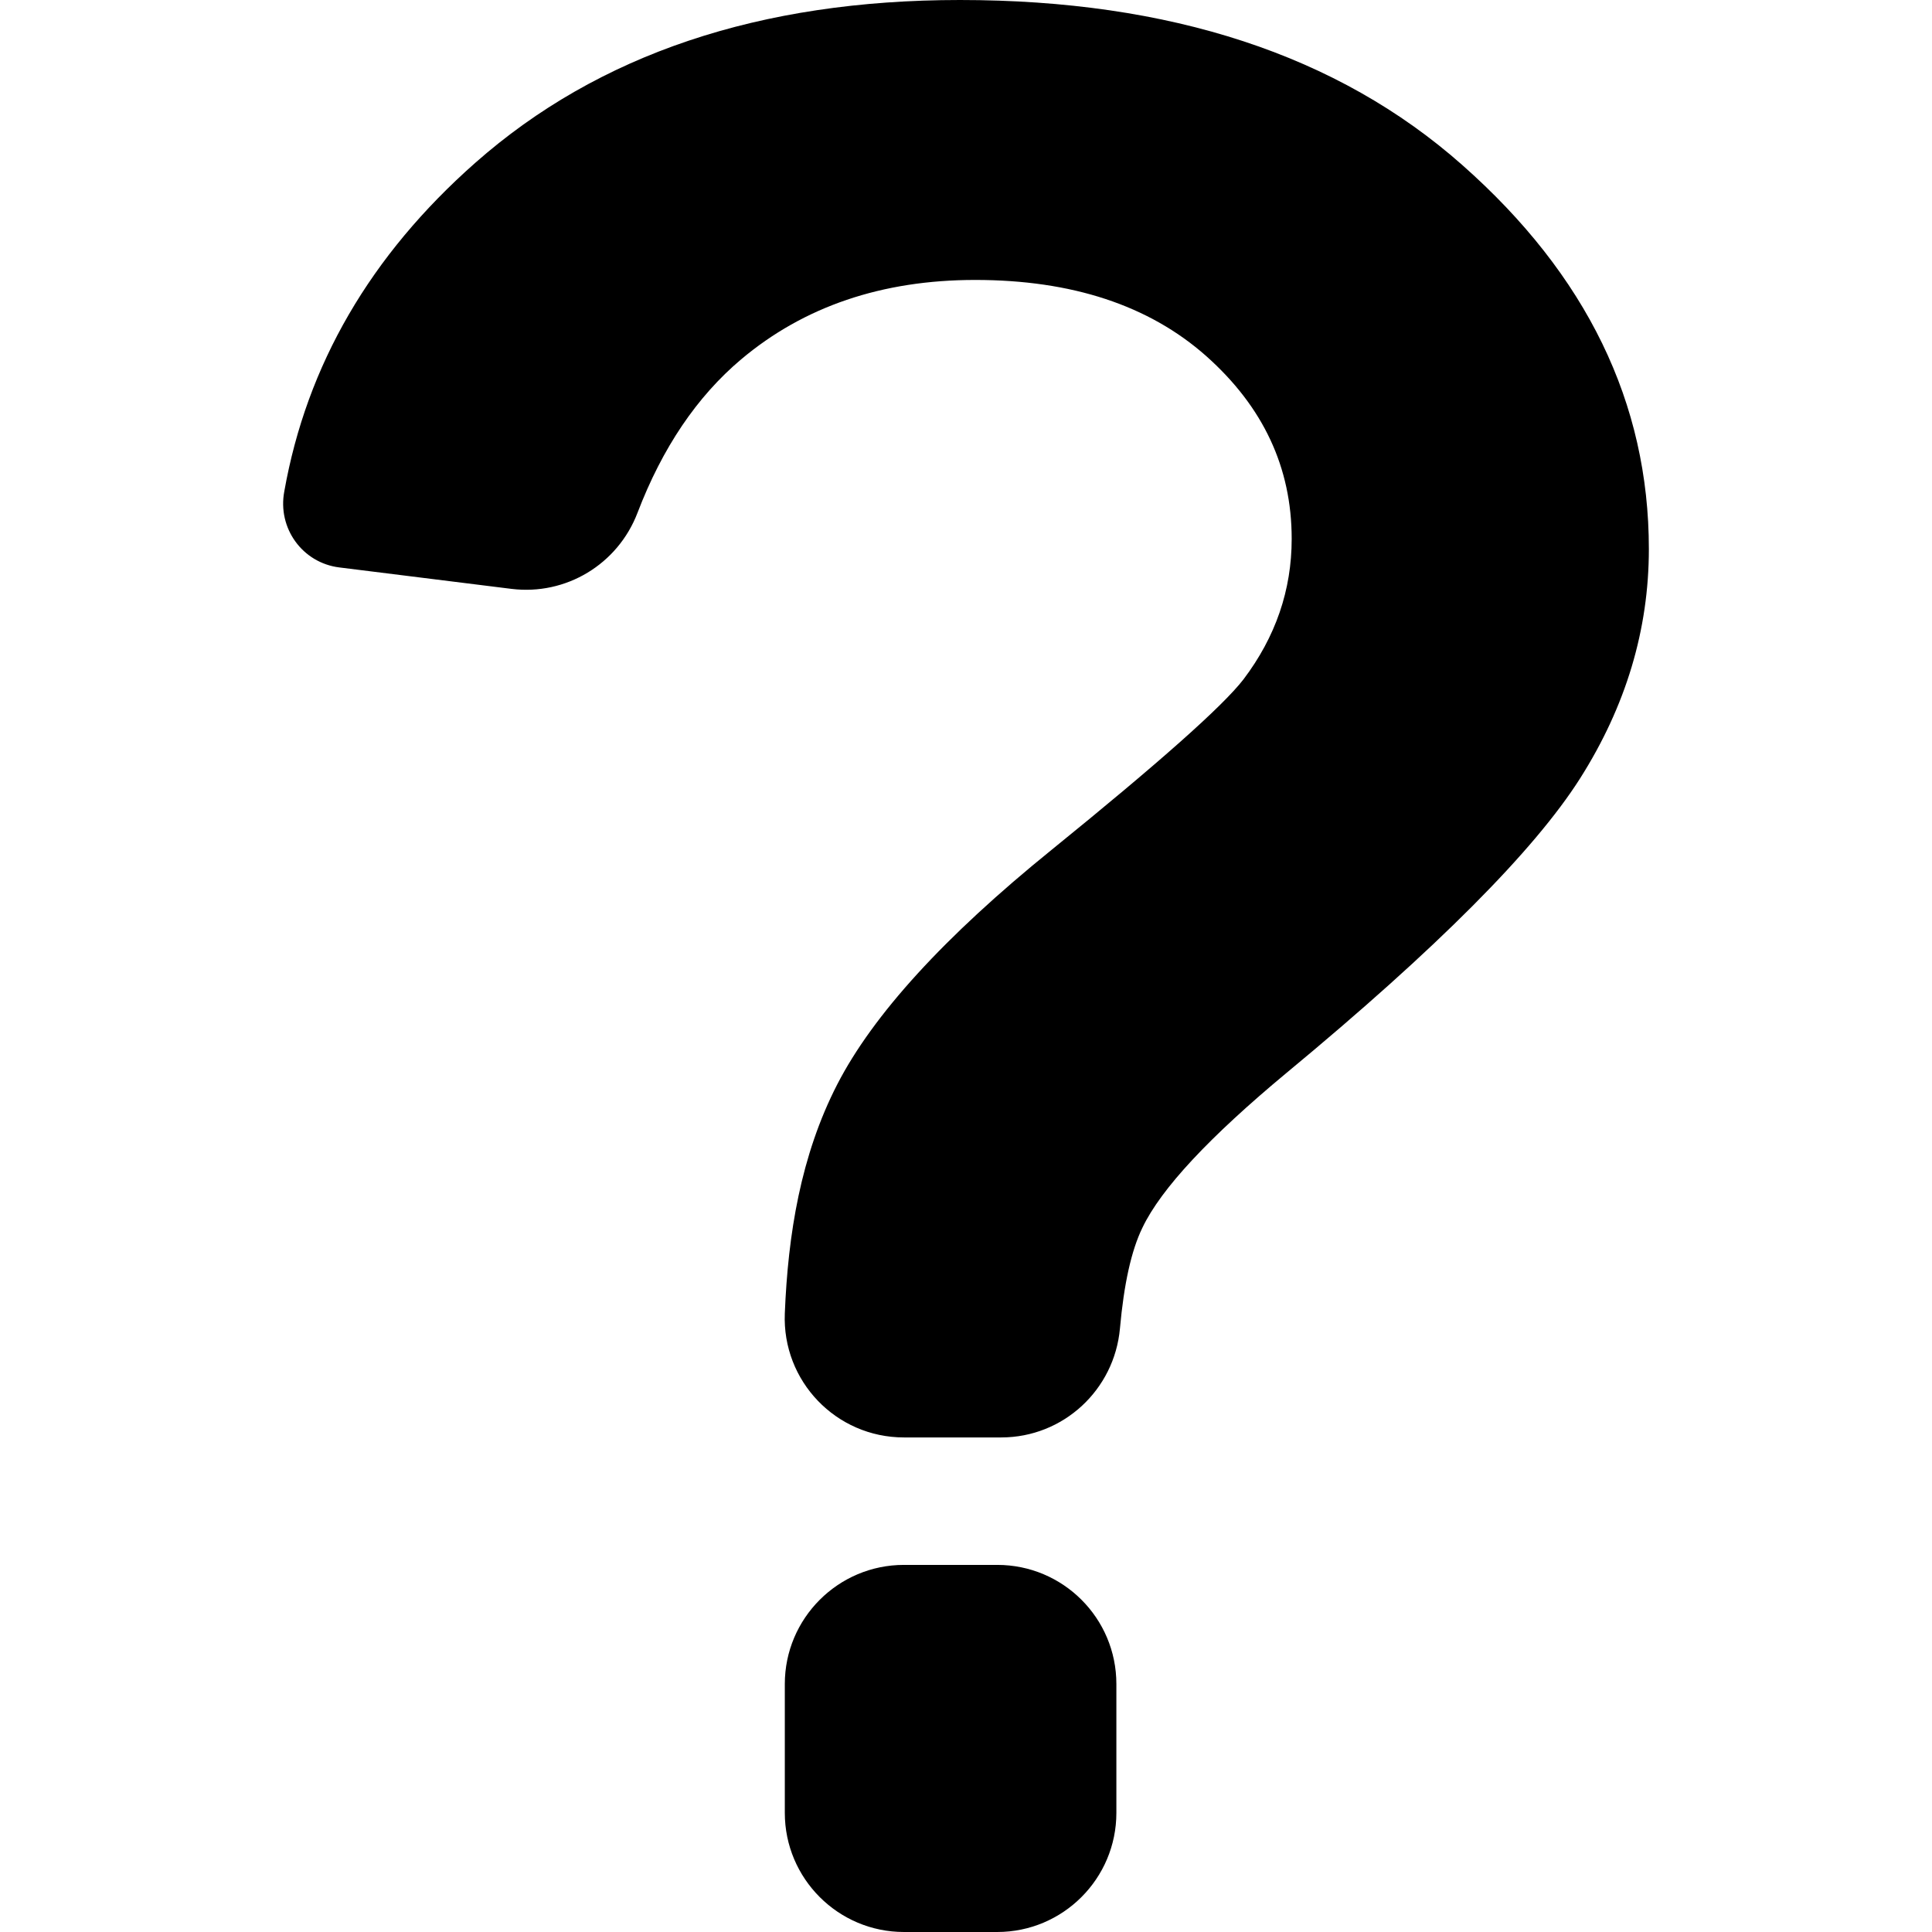
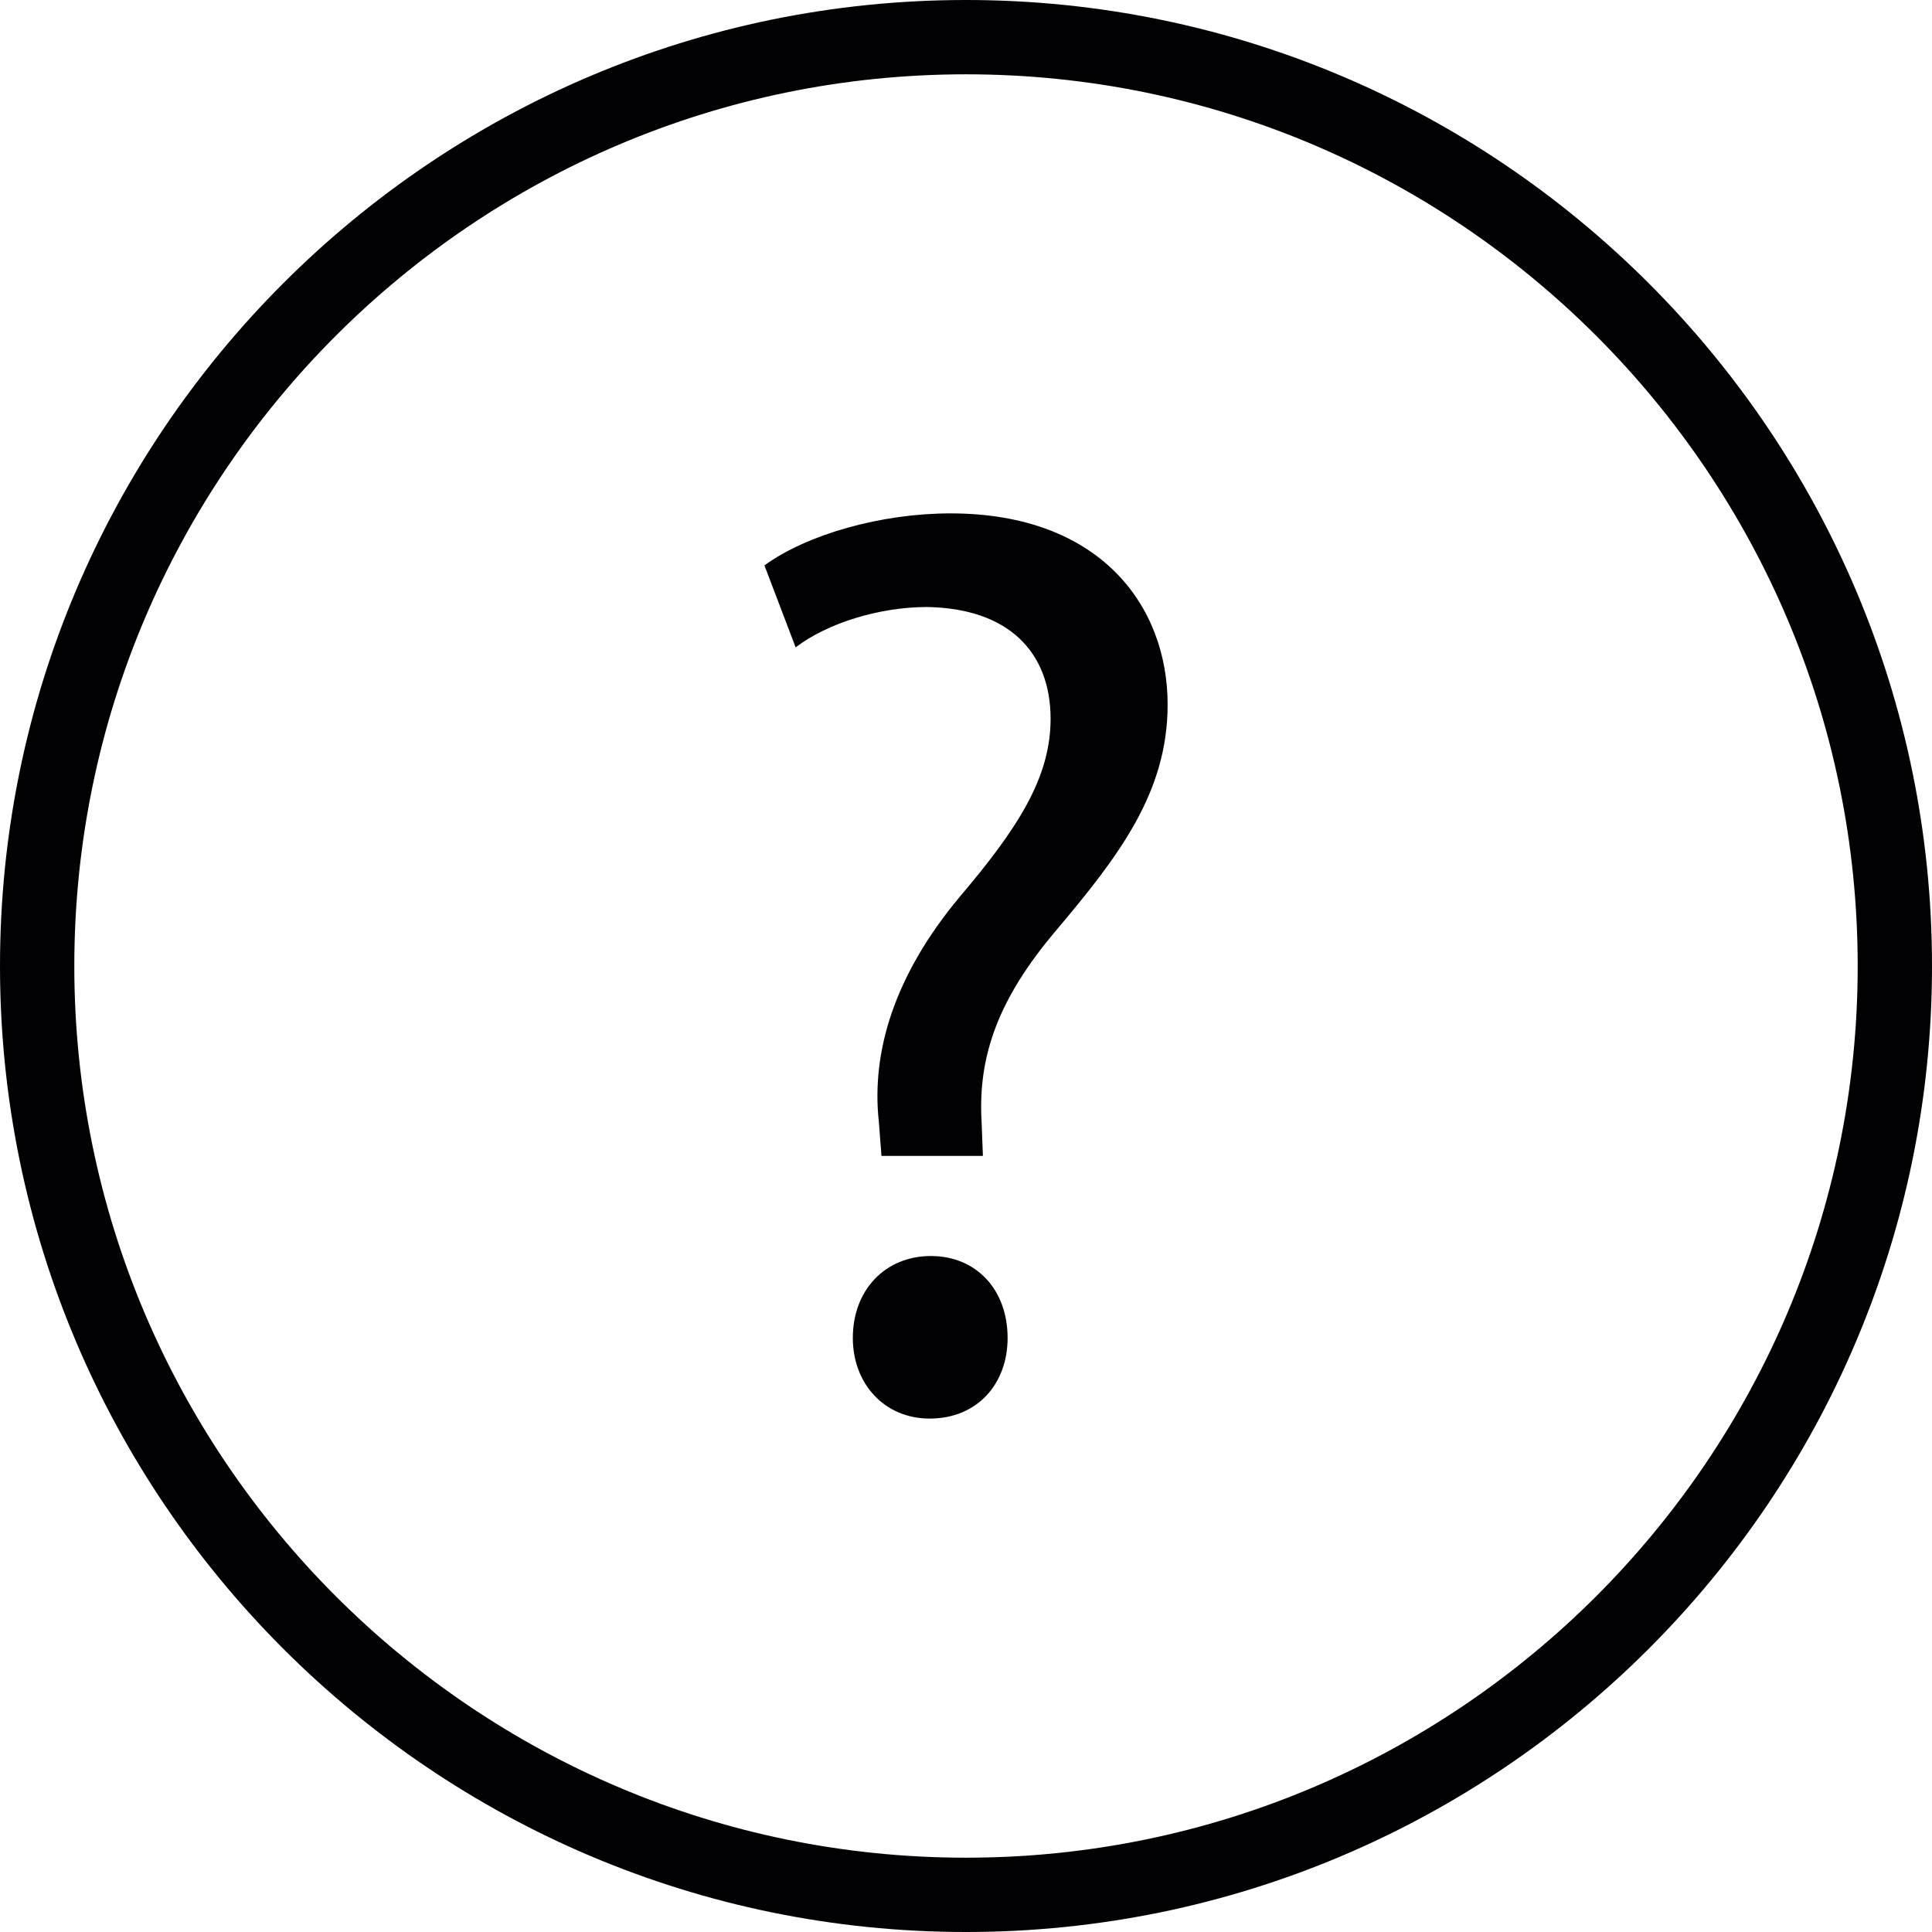
- <svg xmlns="http://www.w3.org/2000/svg" version="1.1" id="Capa_1" x="0px" y="0px" width="973.1px" height="973.1px" viewBox="0 0 973.1 973.1" style="enable-background:new 0 0 973.1 973.1;" xml:space="preserve">
+ <svg xmlns="http://www.w3.org/2000/svg" version="1.1" id="Capa_1" x="0px" y="0px" viewBox="0 0 422.686 422.686" style="enable-background:new 0 0 422.686 422.686;" xml:space="preserve">
  <g>
-     <path d="M502.29,788.199h-47c-33.1,0-60,26.9-60,60v64.9c0,33.1,26.9,60,60,60h47c33.101,0,60-26.9,60-60v-64.9   C562.29,815,535.391,788.199,502.29,788.199z" />
-     <path d="M170.89,285.8l86.7,10.8c27.5,3.4,53.6-12.4,63.5-38.3c12.5-32.7,29.9-58.5,52.2-77.3c31.601-26.6,70.9-40,117.9-40   c48.7,0,87.5,12.8,116.3,38.3c28.8,25.6,43.1,56.2,43.1,92.1c0,25.8-8.1,49.4-24.3,70.8c-10.5,13.6-42.8,42.2-96.7,85.9   c-54,43.7-89.899,83.099-107.899,118.099c-18.4,35.801-24.8,75.5-26.4,115.301c-1.399,34.1,25.8,62.5,60,62.5h49   c31.2,0,57-23.9,59.8-54.9c2-22.299,5.7-39.199,11.301-50.699c9.399-19.701,33.699-45.701,72.699-78.1   C723.59,477.8,772.79,428.4,795.891,392c23-36.3,34.6-74.8,34.6-115.5c0-73.5-31.3-138-94-193.4c-62.6-55.4-147-83.1-253-83.1   c-100.8,0-182.1,27.3-244.1,82c-52.8,46.6-84.9,101.8-96.2,165.5C139.69,266.1,152.39,283.5,170.89,285.8z" />
+     <g>
+       <path style="fill:#010002;" d="M211.343,422.686C94.812,422.686,0,327.882,0,211.343C0,94.812,94.812,0,211.343,0    s211.343,94.812,211.343,211.343C422.694,327.882,327.882,422.686,211.343,422.686z M211.343,16.257    c-107.565,0-195.086,87.52-195.086,195.086s87.52,195.086,195.086,195.086c107.574,0,195.086-87.52,195.086-195.086    S318.917,16.257,211.343,16.257z" />
+     </g>
+     <g>
+       <g>
+         <path style="fill:#010002;" d="M192.85,252.88l-0.569-7.397c-1.707-15.371,3.414-32.149,17.647-49.227     c12.811-15.078,19.923-26.182,19.923-38.985c0-14.51-9.112-24.182-27.044-24.467c-10.242,0-21.622,3.414-28.735,8.819     l-6.828-17.924c9.388-6.828,25.605-11.38,40.692-11.38c32.726,0,47.52,20.2,47.52,41.83c0,19.346-10.811,33.295-24.483,49.511     c-12.51,14.794-17.07,27.312-16.216,41.83l0.284,7.397H192.85V252.88z M186.583,292.718c0-10.526,7.121-17.923,17.078-17.923     c9.966,0,16.785,7.397,16.785,17.924c0,9.957-6.544,17.639-17.07,17.639C193.419,310.349,186.583,302.667,186.583,292.718z" />
+       </g>
+     </g>
  </g>
  <g>
</g>
  <g>
</g>
  <g>
</g>
  <g>
</g>
  <g>
</g>
  <g>
</g>
  <g>
</g>
  <g>
</g>
  <g>
</g>
  <g>
</g>
  <g>
</g>
  <g>
</g>
  <g>
</g>
  <g>
</g>
  <g>
</g>
</svg>
